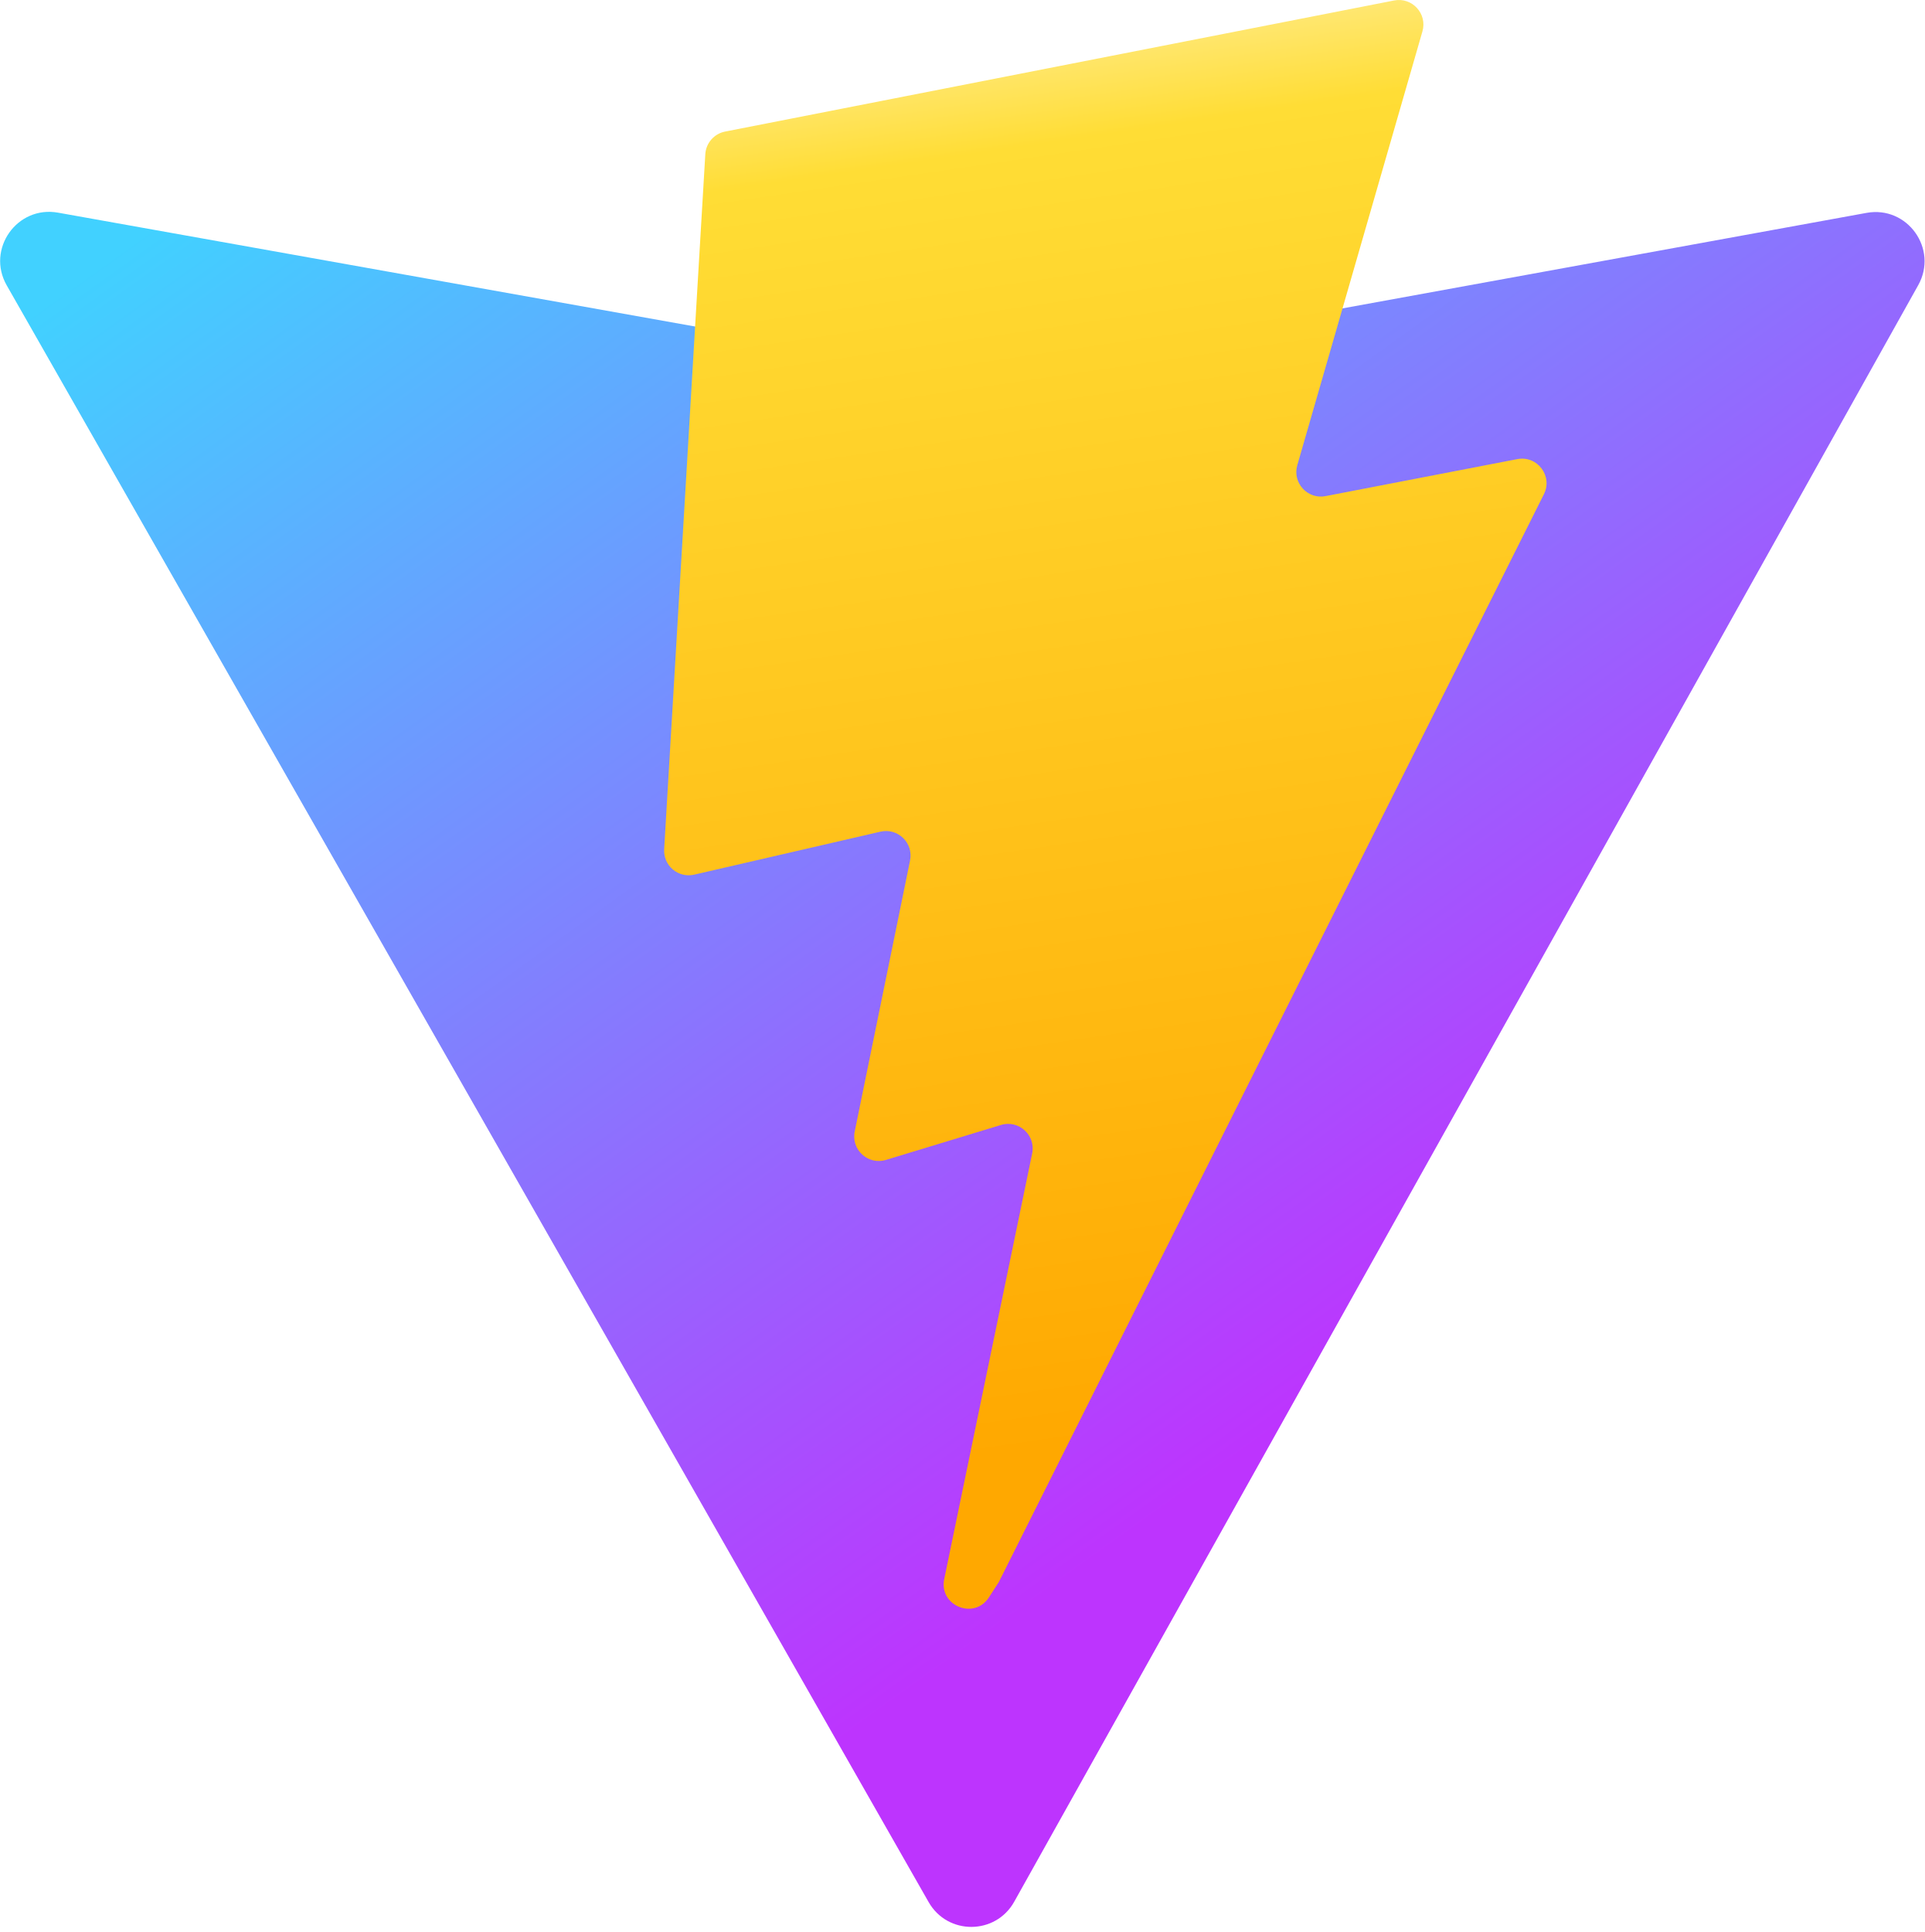
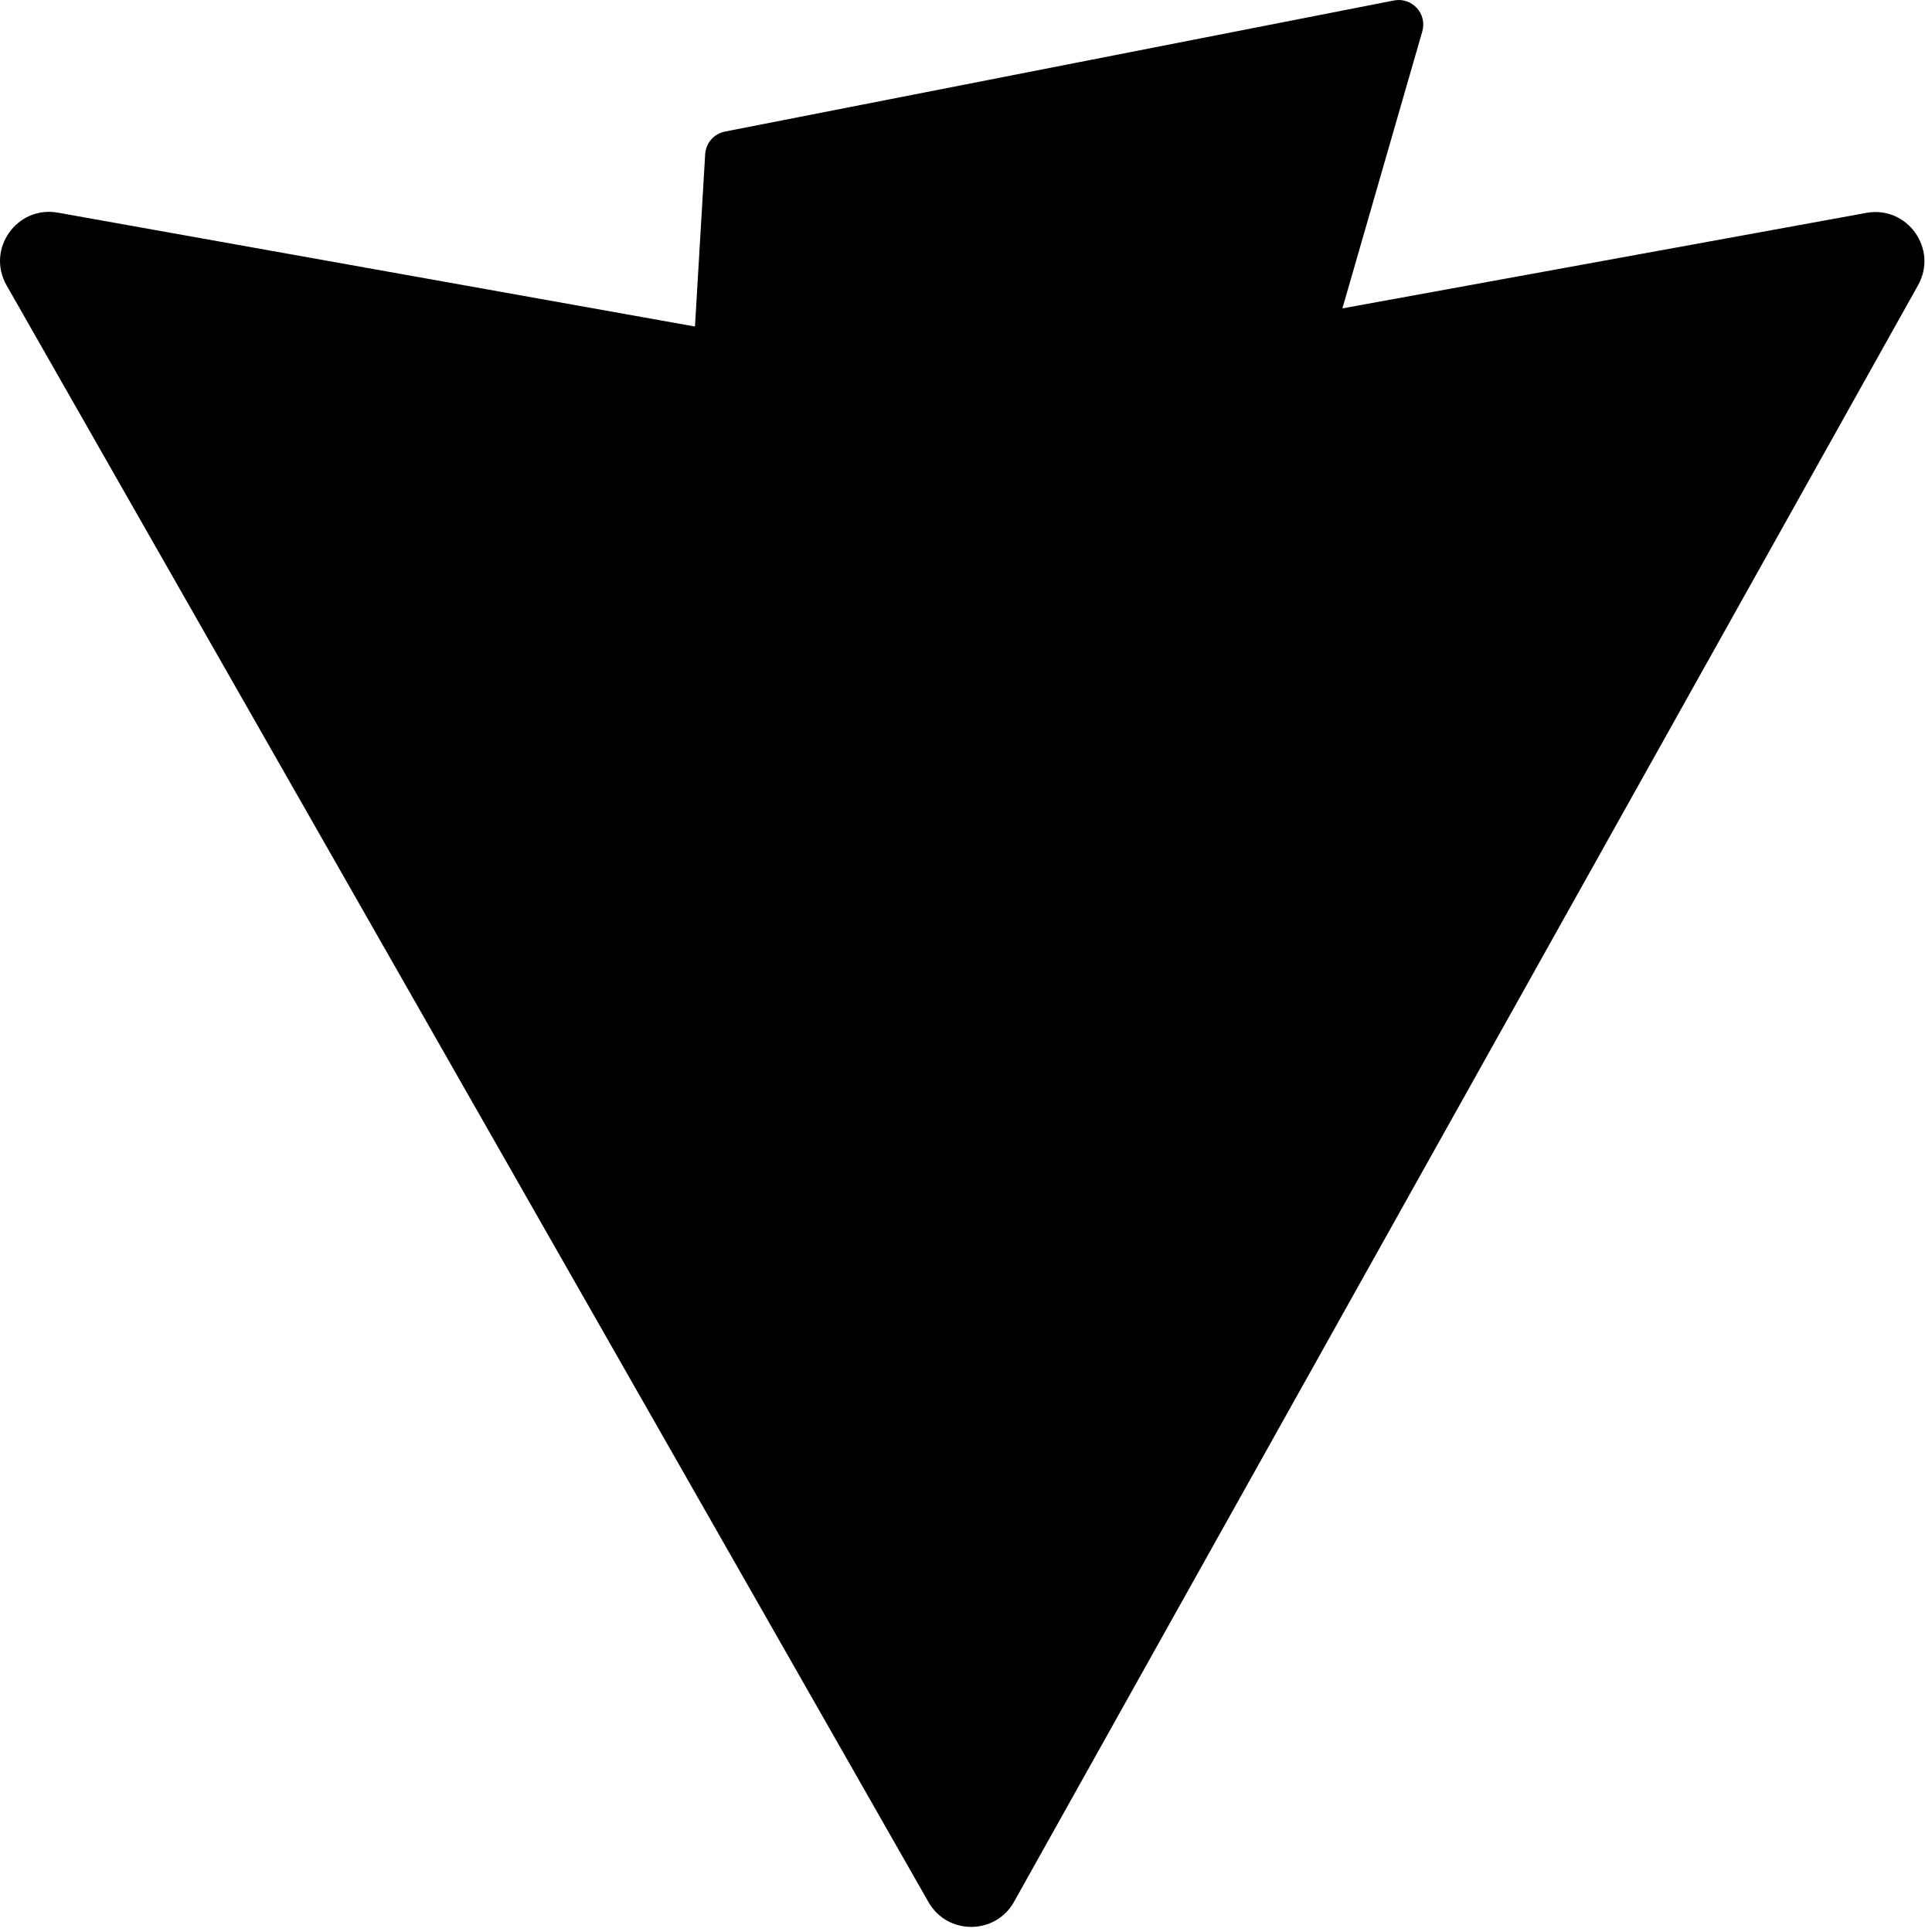
- <svg xmlns="http://www.w3.org/2000/svg" aria-hidden="true" role="img" class="iconify iconify--logos" width="31.88" height="32" preserveAspectRatio="xMidYMid meet" viewBox="0 0 256 257">
-   <defs>
-     <linearGradient id="IconifyId1813088fe1fbc01fb466" x1="-.828%" x2="57.636%" y1="7.652%" y2="78.411%">
-       <stop offset="0%" stop-color="#41D1FF" />
-       <stop offset="100%" stop-color="#BD34FE" />
-     </linearGradient>
-     <linearGradient id="IconifyId1813088fe1fbc01fb467" x1="43.376%" x2="50.316%" y1="2.242%" y2="89.03%">
-       <stop offset="0%" stop-color="#FFEA83" />
-       <stop offset="8.333%" stop-color="#FFDD35" />
-       <stop offset="100%" stop-color="#FFA800" />
-     </linearGradient>
-   </defs>
-   <path fill="url(#IconifyId1813088fe1fbc01fb466)" d="M255.153 37.938L134.897 252.976c-2.483 4.44-8.862 4.466-11.382.048L.875 37.958c-2.746-4.814 1.371-10.646 6.827-9.67l120.385 21.517a6.537 6.537 0 0 0 2.322-.004l117.867-21.483c5.438-.991 9.574 4.796 6.877 9.62Z" />
-   <path fill="url(#IconifyId1813088fe1fbc01fb467)" d="M185.432.063L96.44 17.501a3.268 3.268 0 0 0-2.634 3.014l-5.474 92.456a3.268 3.268 0 0 0 3.997 3.378l24.777-5.718c2.318-.535 4.413 1.507 3.936 3.838l-7.361 36.047c-.495 2.426 1.782 4.5 4.151 3.78l15.304-4.649c2.372-.72 4.652 1.36 4.15 3.788l-11.698 56.621c-.732 3.542 3.979 5.473 5.943 2.437l1.313-2.028l72.516-144.72c1.215-2.423-.88-5.186-3.54-4.672l-25.505 4.922c-2.396.462-4.435-1.77-3.759-4.114l16.646-57.705c.677-2.35-1.37-4.583-3.769-4.113Z" />
+ <svg xmlns="http://www.w3.org/2000/svg" viewBox="0 0 256 257" fill="currentColor">
+   <path d="M255.153 37.938L134.897 252.976c-2.483 4.44-8.862 4.466-11.382.048L.875 37.958c-2.746-4.814 1.371-10.646 6.827-9.67l120.385 21.517a6.537 6.537 0 0 0 2.322-.004l117.867-21.483c5.438-.991 9.574 4.796 6.877 9.62Z" />
+   <path d="M185.432.063L96.44 17.501a3.268 3.268 0 0 0-2.634 3.014l-5.474 92.456a3.268 3.268 0 0 0 3.997 3.378l24.777-5.718c2.318-.535 4.413 1.507 3.936 3.838l-7.361 36.047c-.495 2.426 1.782 4.5 4.151 3.78l15.304-4.649c2.372-.72 4.652 1.36 4.15 3.788l-11.698 56.621c-.732 3.542 3.979 5.473 5.943 2.437l1.313-2.028l72.516-144.72c1.215-2.423-.88-5.186-3.54-4.672l-25.505 4.922c-2.396.462-4.435-1.77-3.759-4.114l16.646-57.705c.677-2.35-1.37-4.583-3.769-4.113Z" />
</svg>
